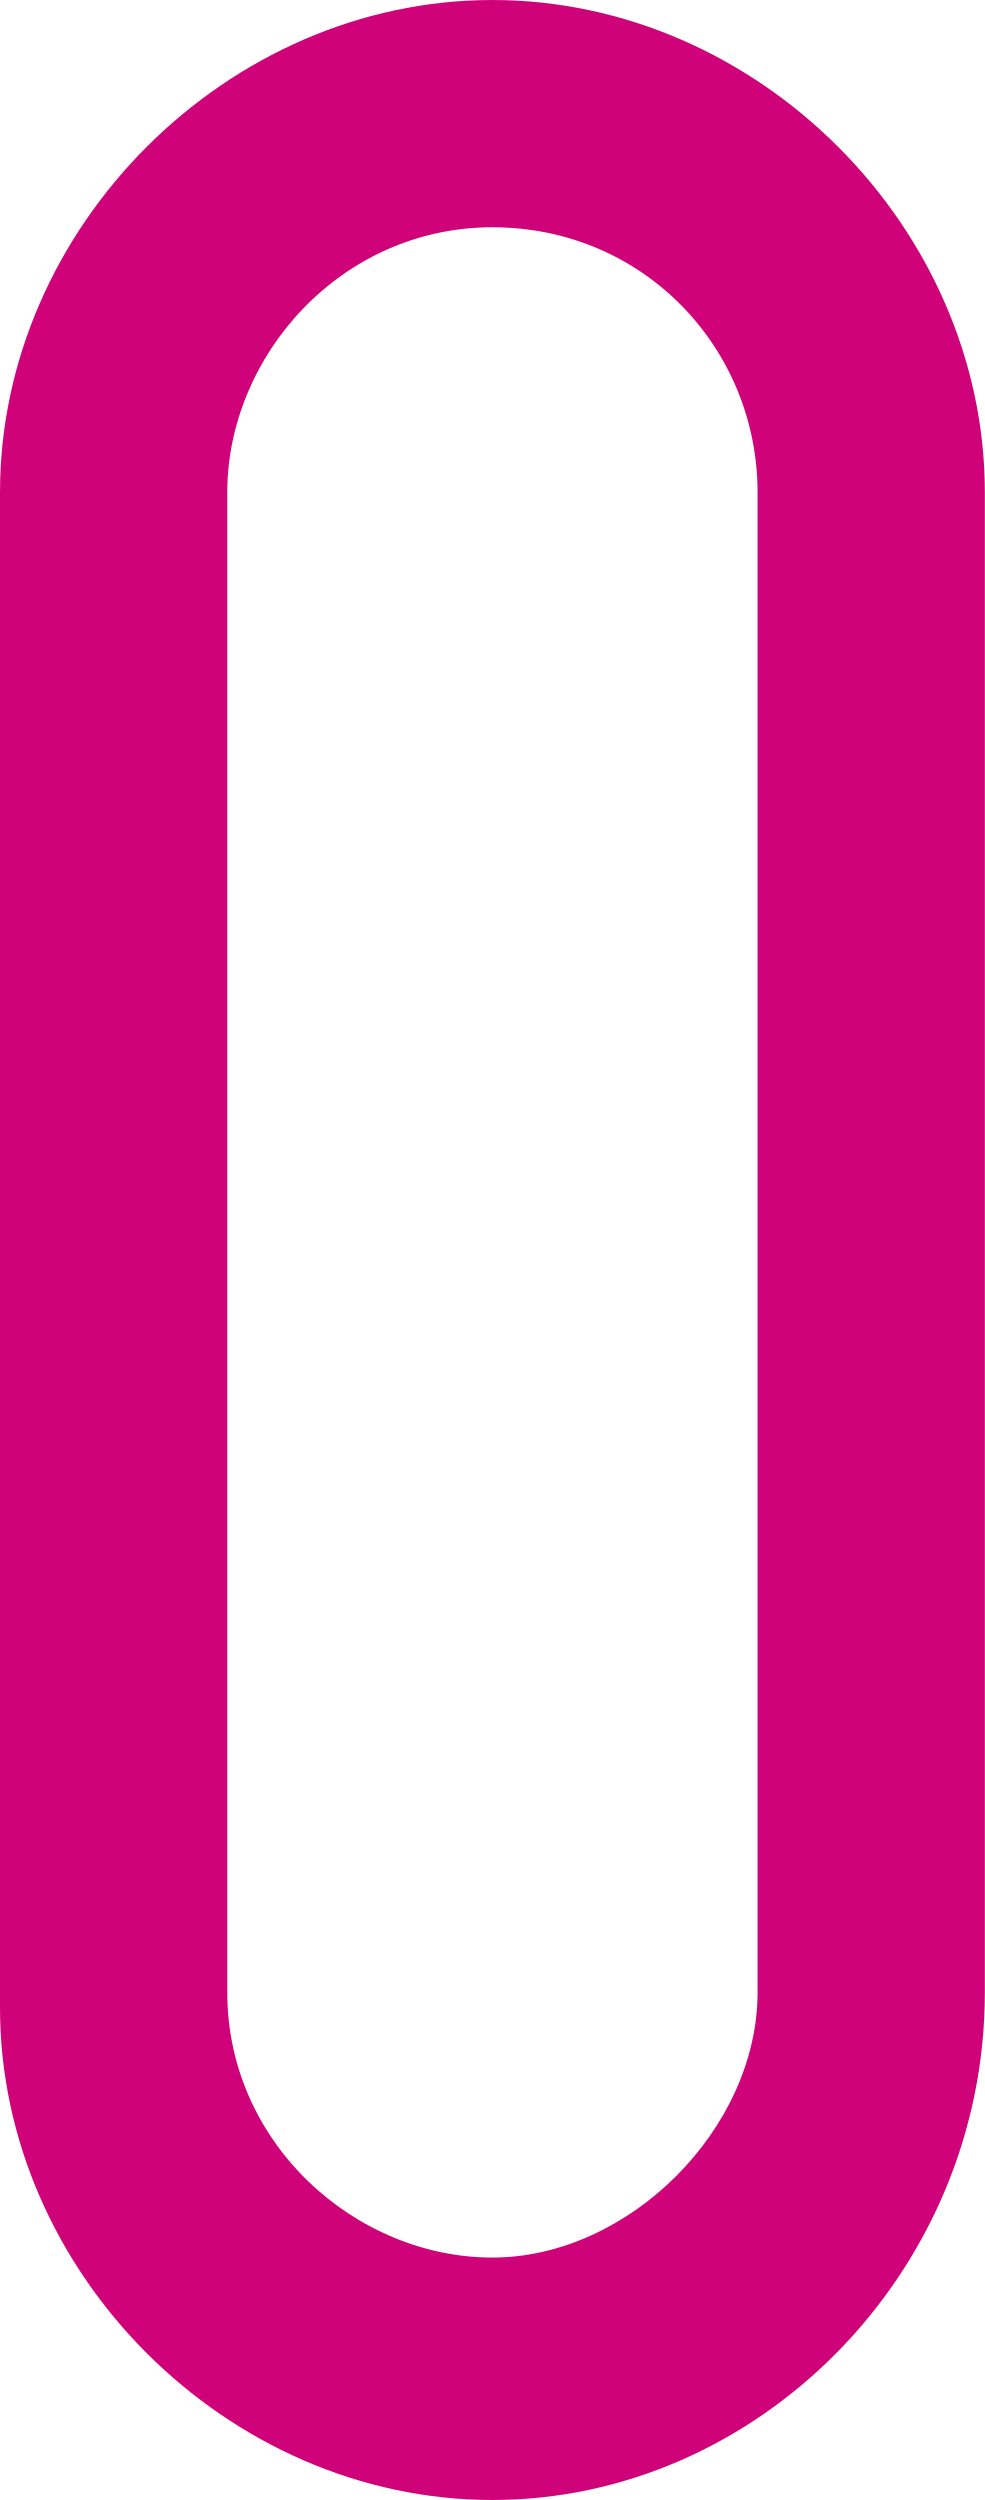
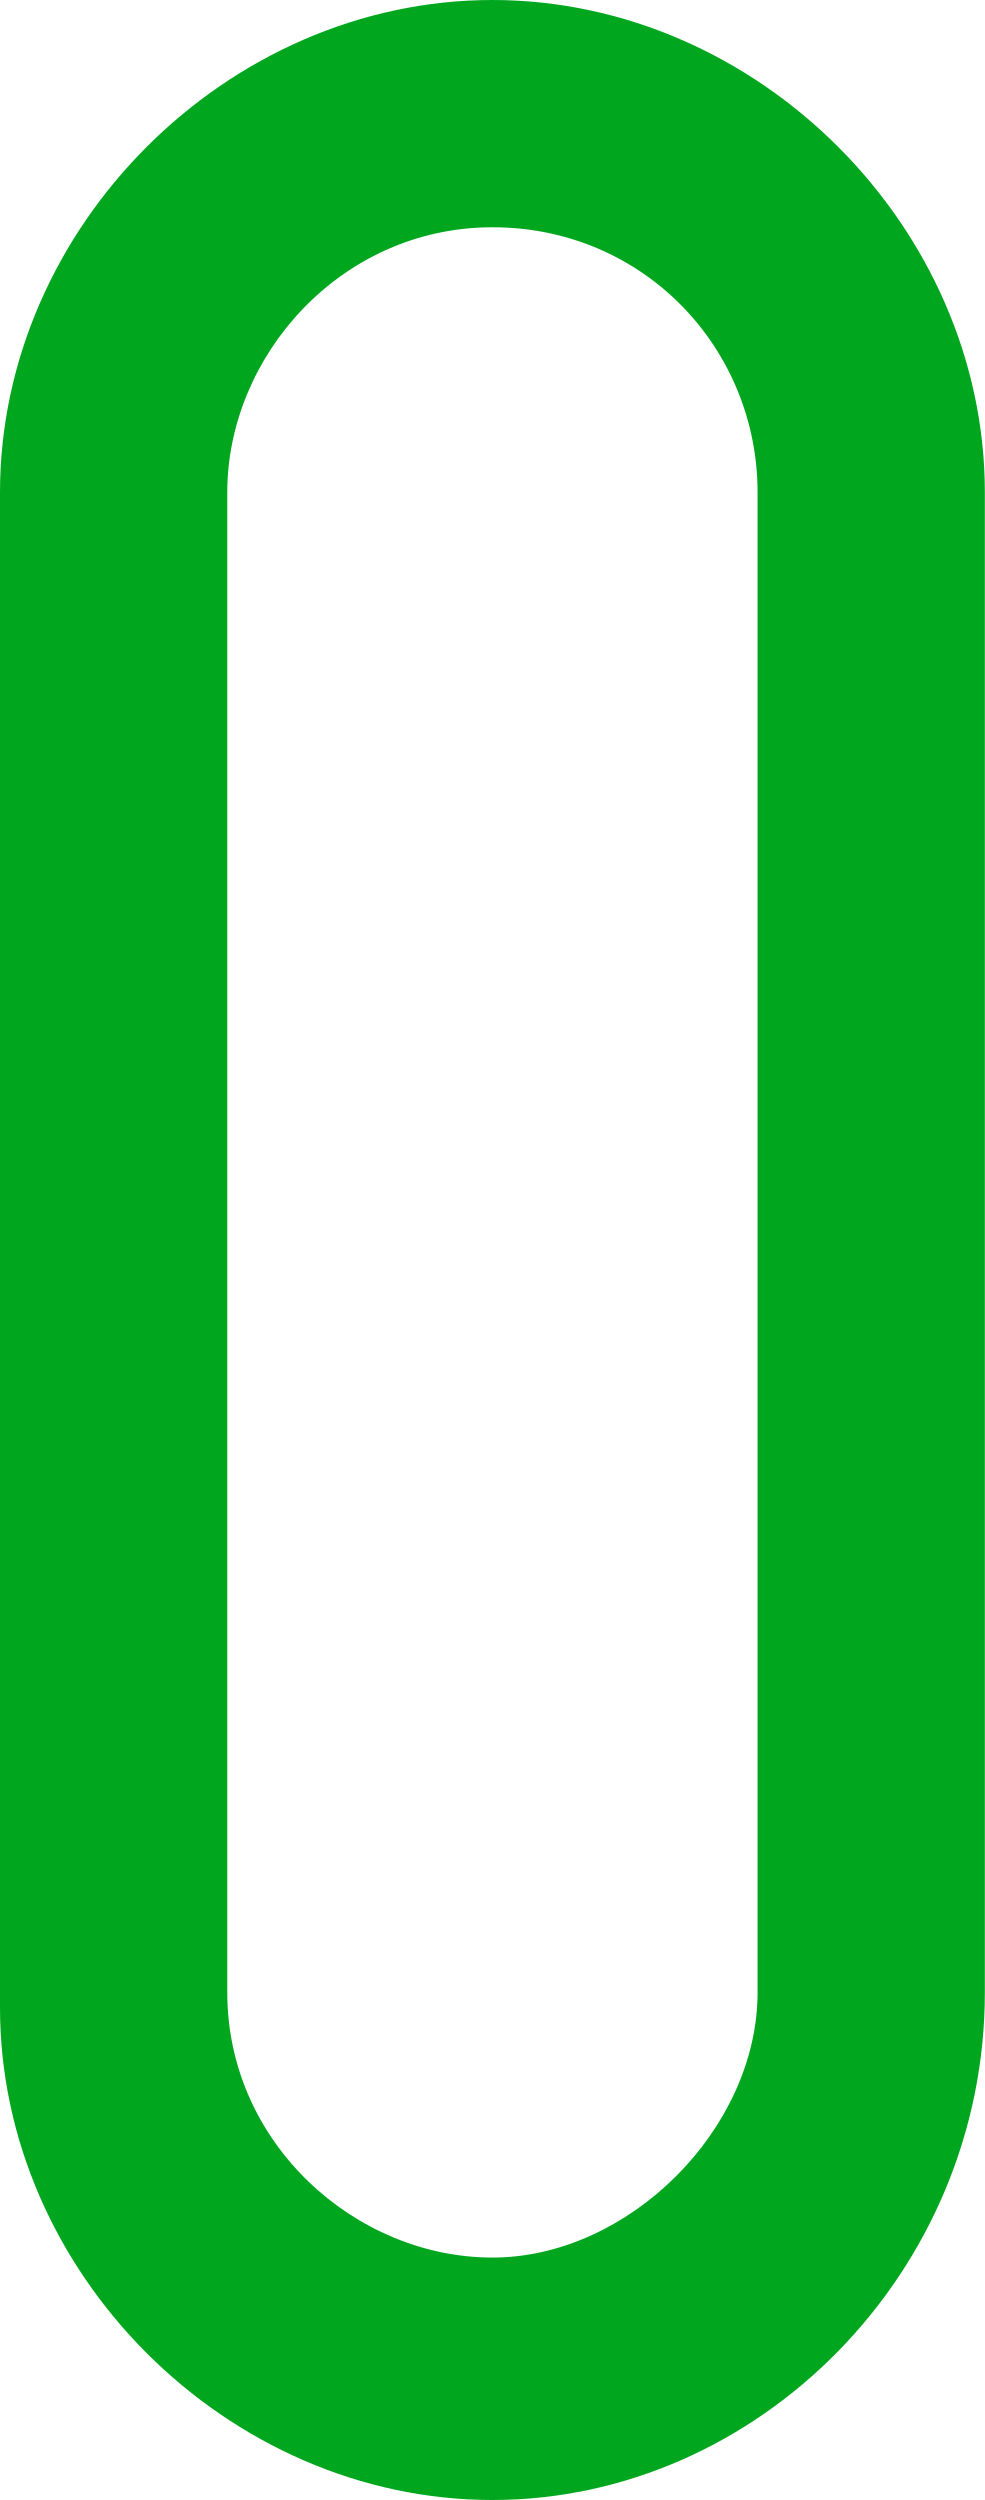
<svg xmlns="http://www.w3.org/2000/svg" version="1.1" id="Camada_1" x="0px" y="0px" viewBox="-21 17 13 33" style="enable-background:new -21 17 13 33;" xml:space="preserve">
  <style type="text/css">
- 	.st0{fill:#CF0279;}
+ 	.st0{fill:#00A61D;}
</style>
  <path class="st0" d="M-14.5,50c-3.5,0-6.5-3-6.5-6.5v-20c0-3.5,3-6.5,6.5-6.5S-8,20-8,23.5v19.8C-8,47-11,50-14.5,50z M-14.5,20  c-2,0-3.5,1.7-3.5,3.5v19.8c0,2,1.7,3.5,3.5,3.5s3.5-1.7,3.5-3.5V23.5C-11,21.6-12.5,20-14.5,20z" />
</svg>
